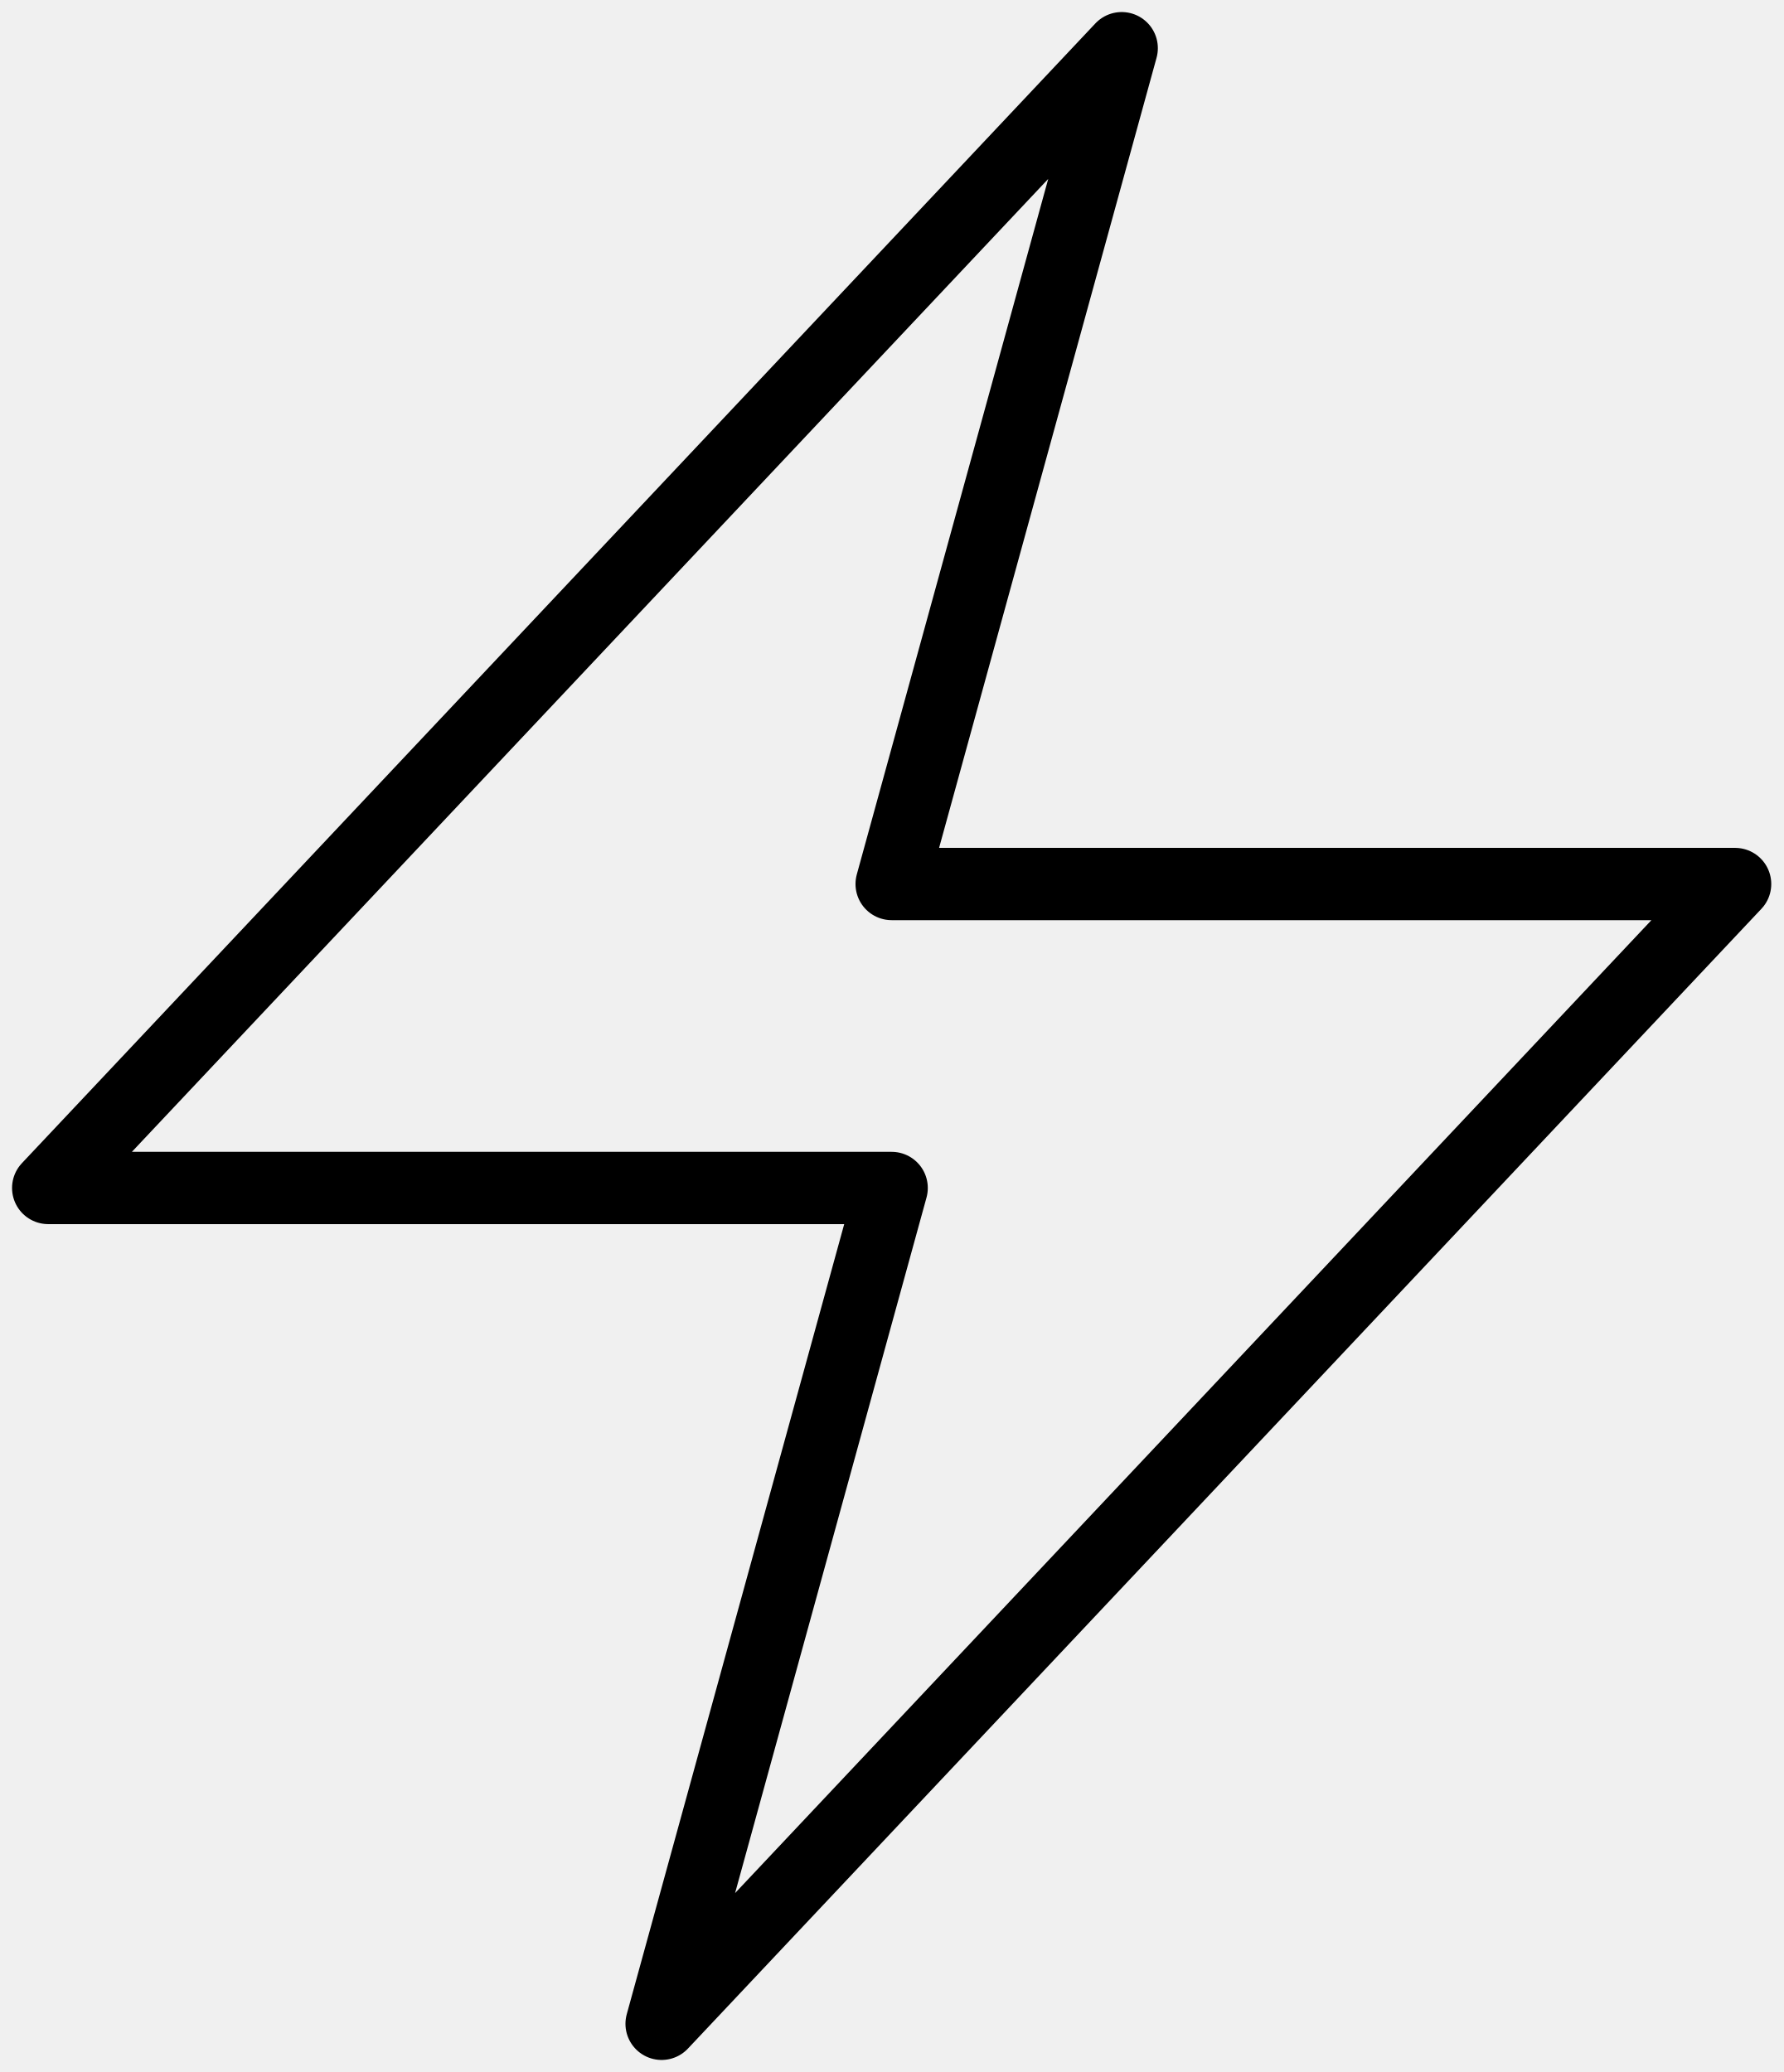
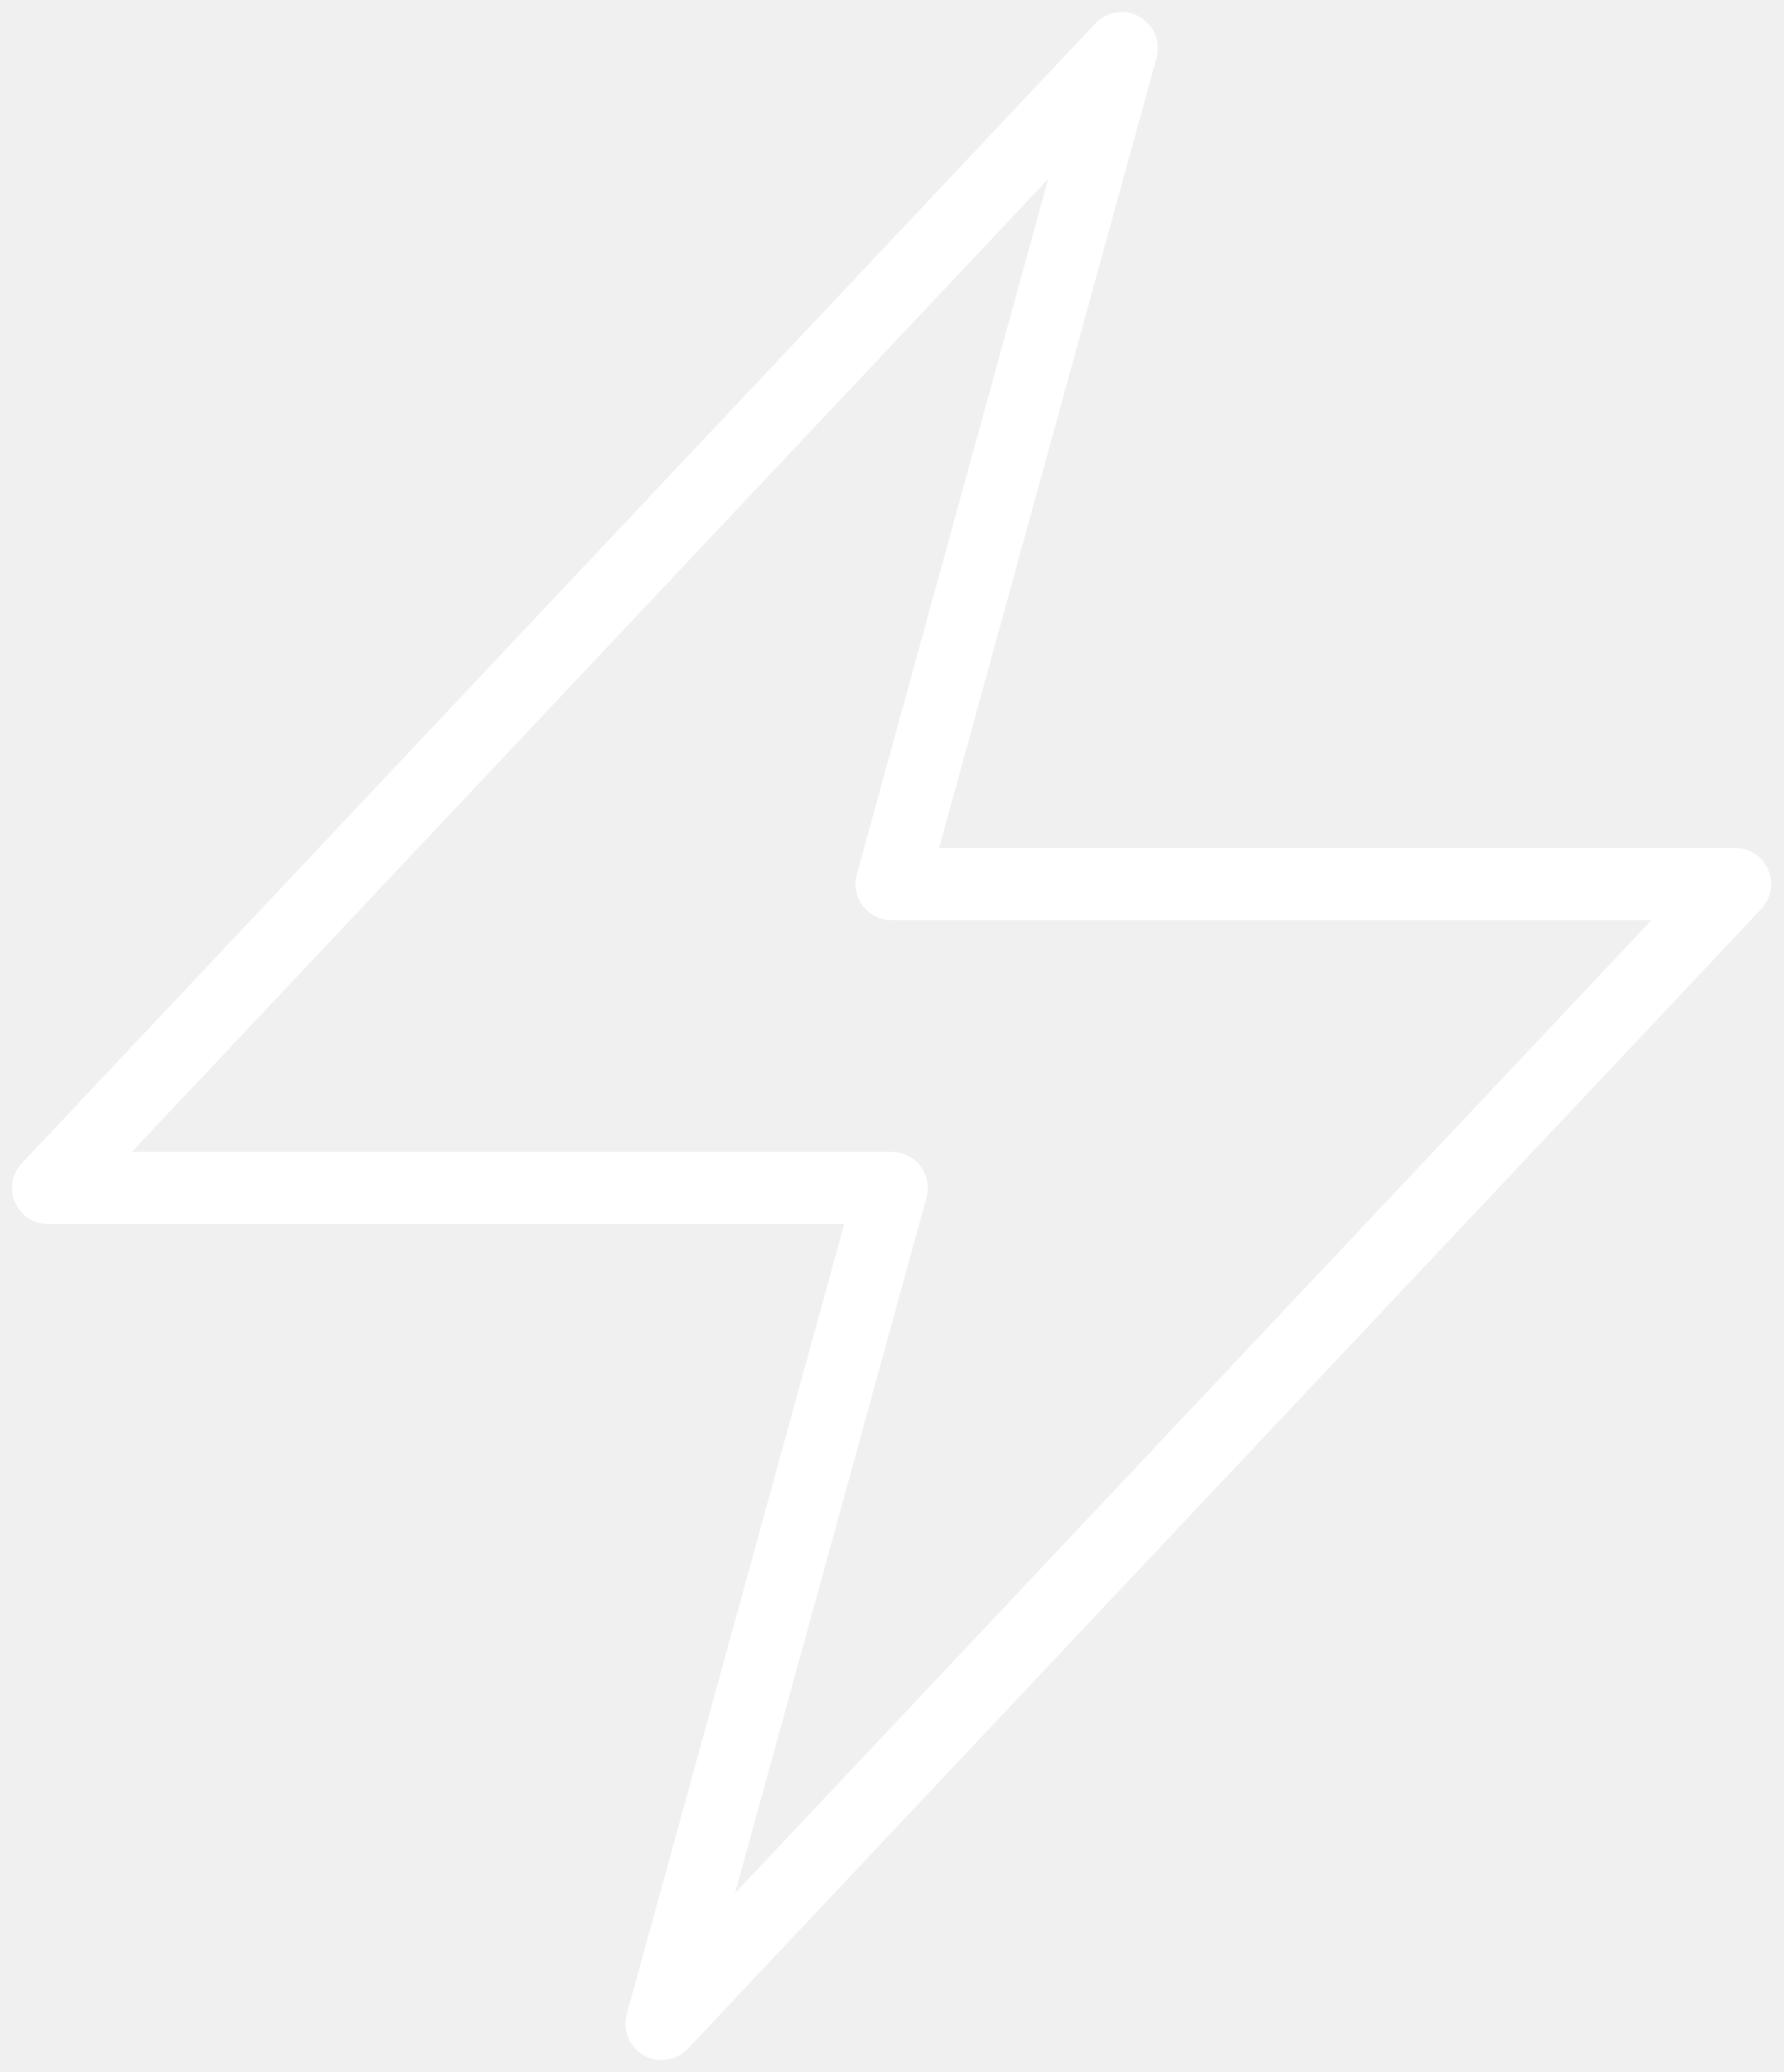
<svg xmlns="http://www.w3.org/2000/svg" width="37" height="43" viewBox="0 0 37 43" fill="none">
-   <path d="M1 24.654L23.273 1L18.5 18.346H36L13.727 42L18.5 24.654H1Z" stroke="black" stroke-width="1.5" stroke-linecap="round" stroke-linejoin="round" />
+   <path d="M1 24.654L23.273 1L18.5 18.346H36L13.727 42L18.5 24.654H1Z" stroke="white" stroke-width="1.5" stroke-linecap="round" stroke-linejoin="round" />
</svg>
